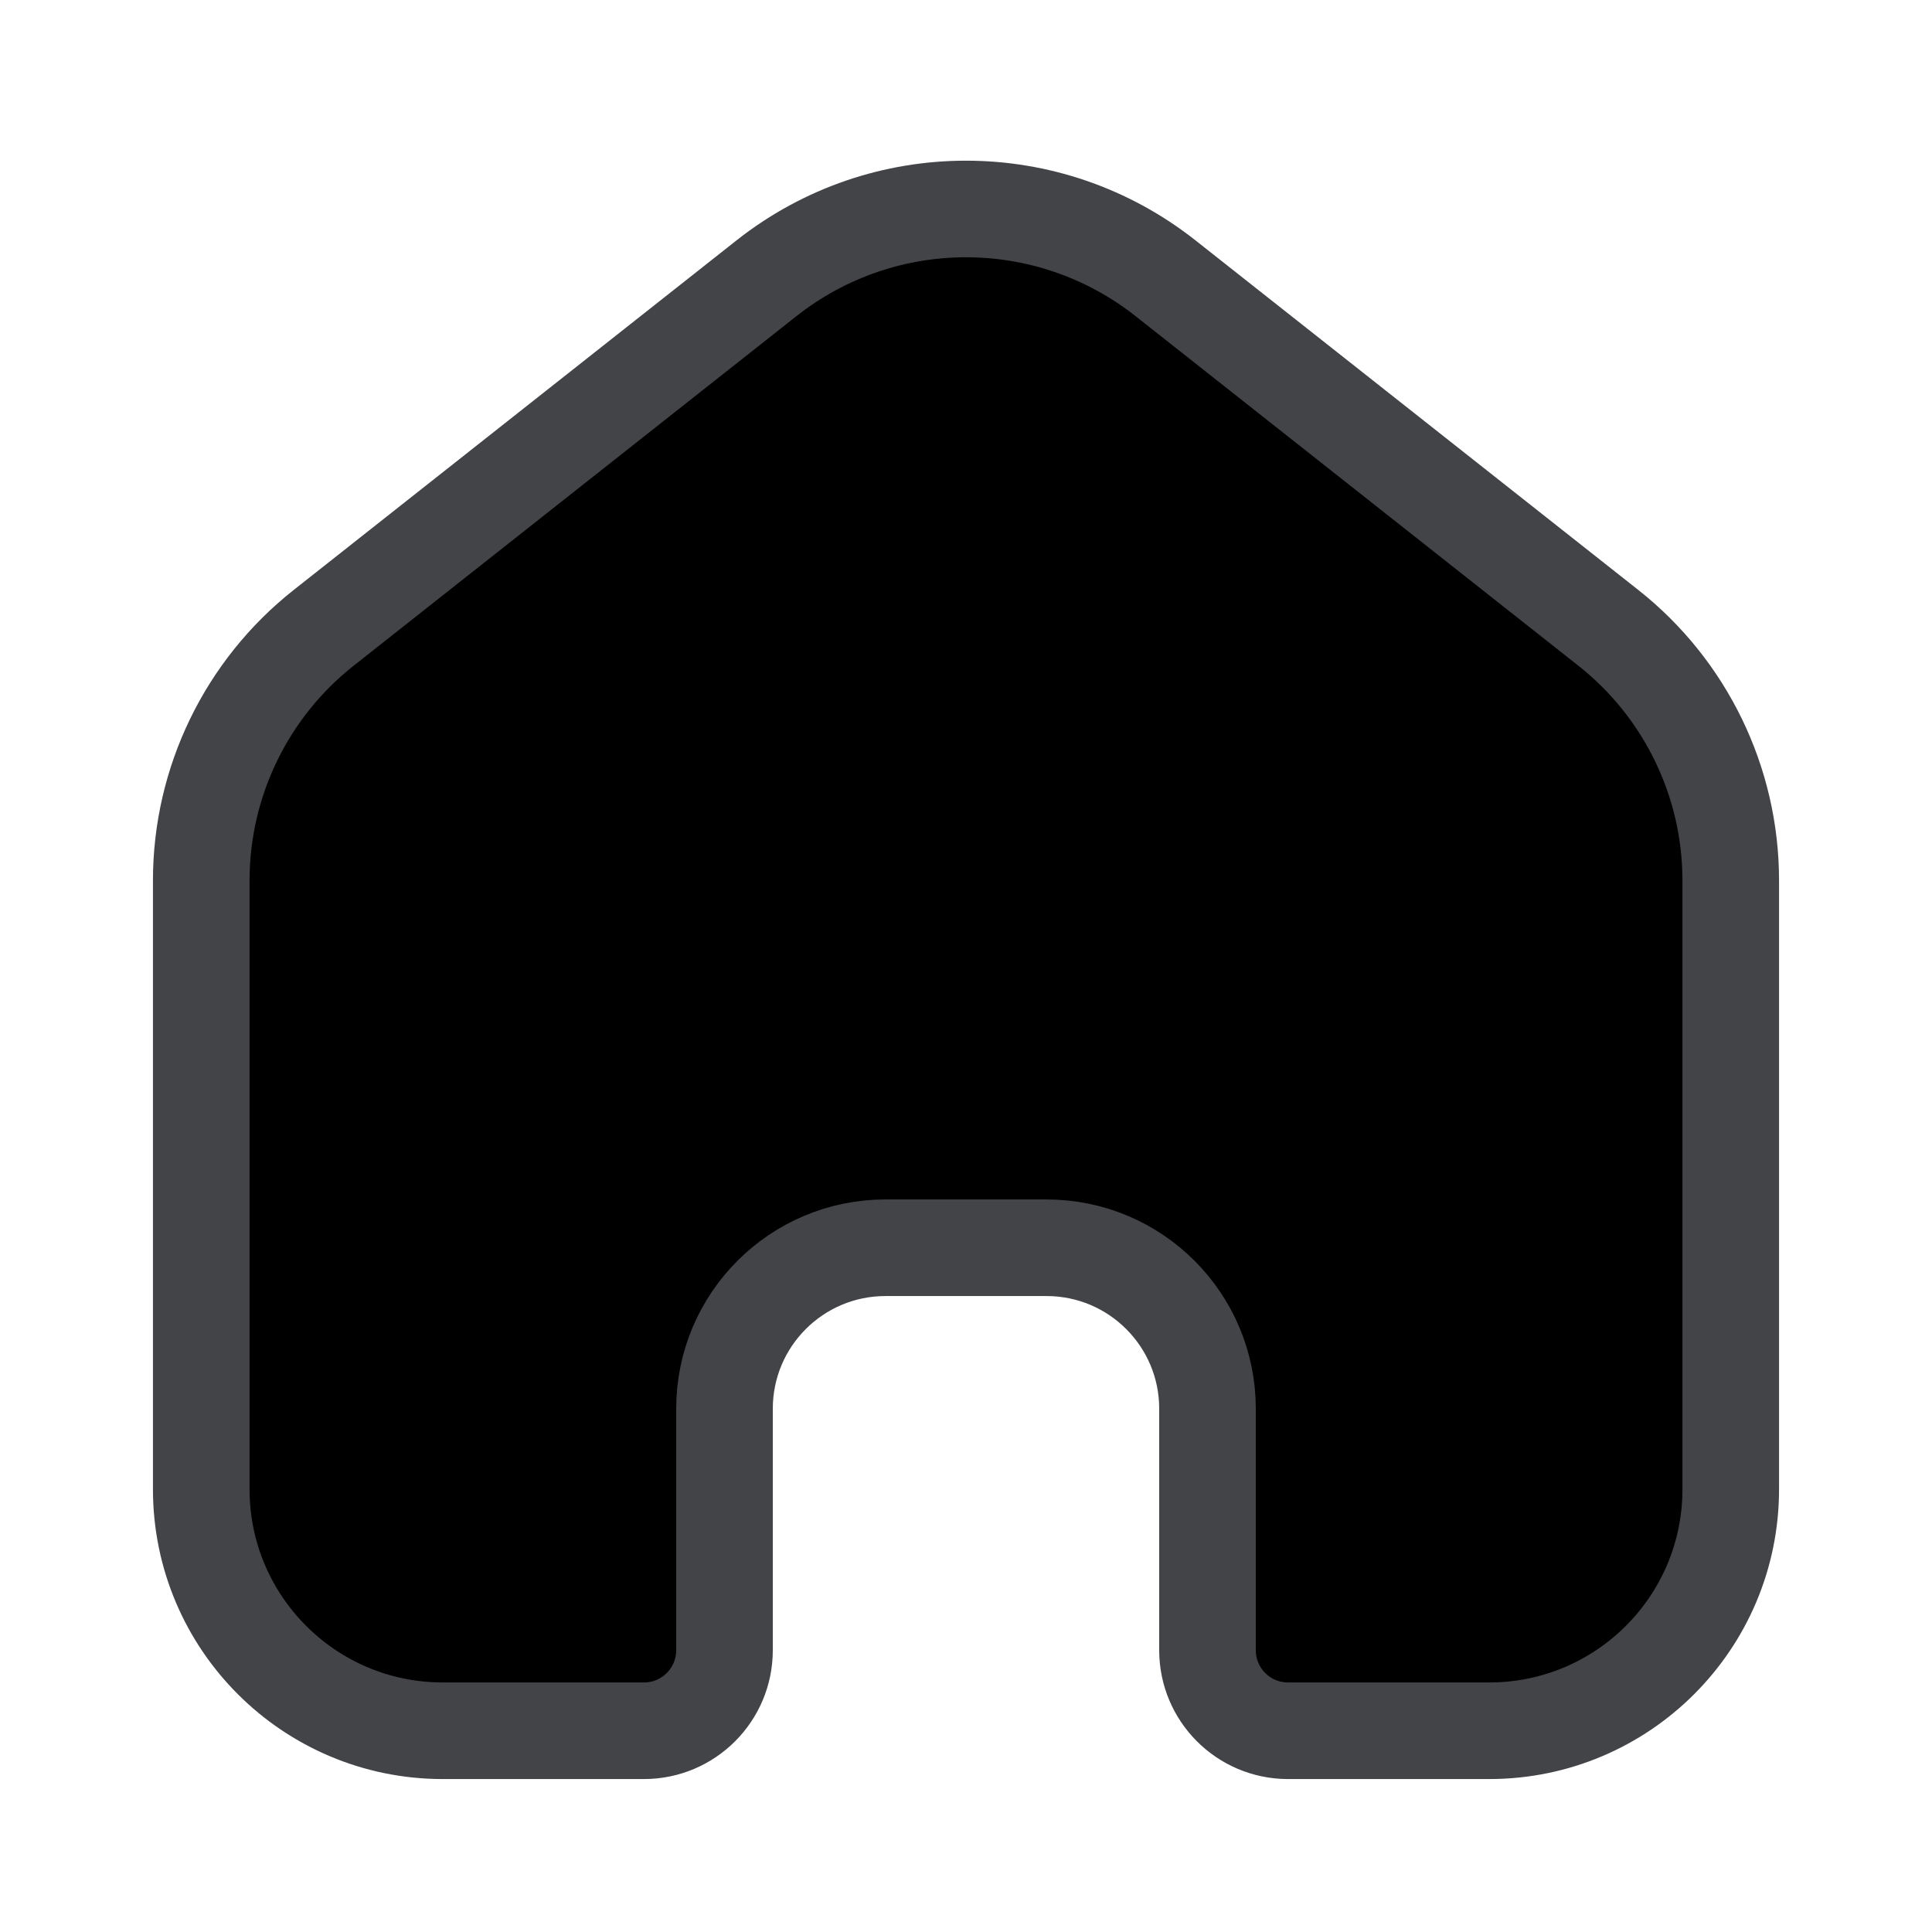
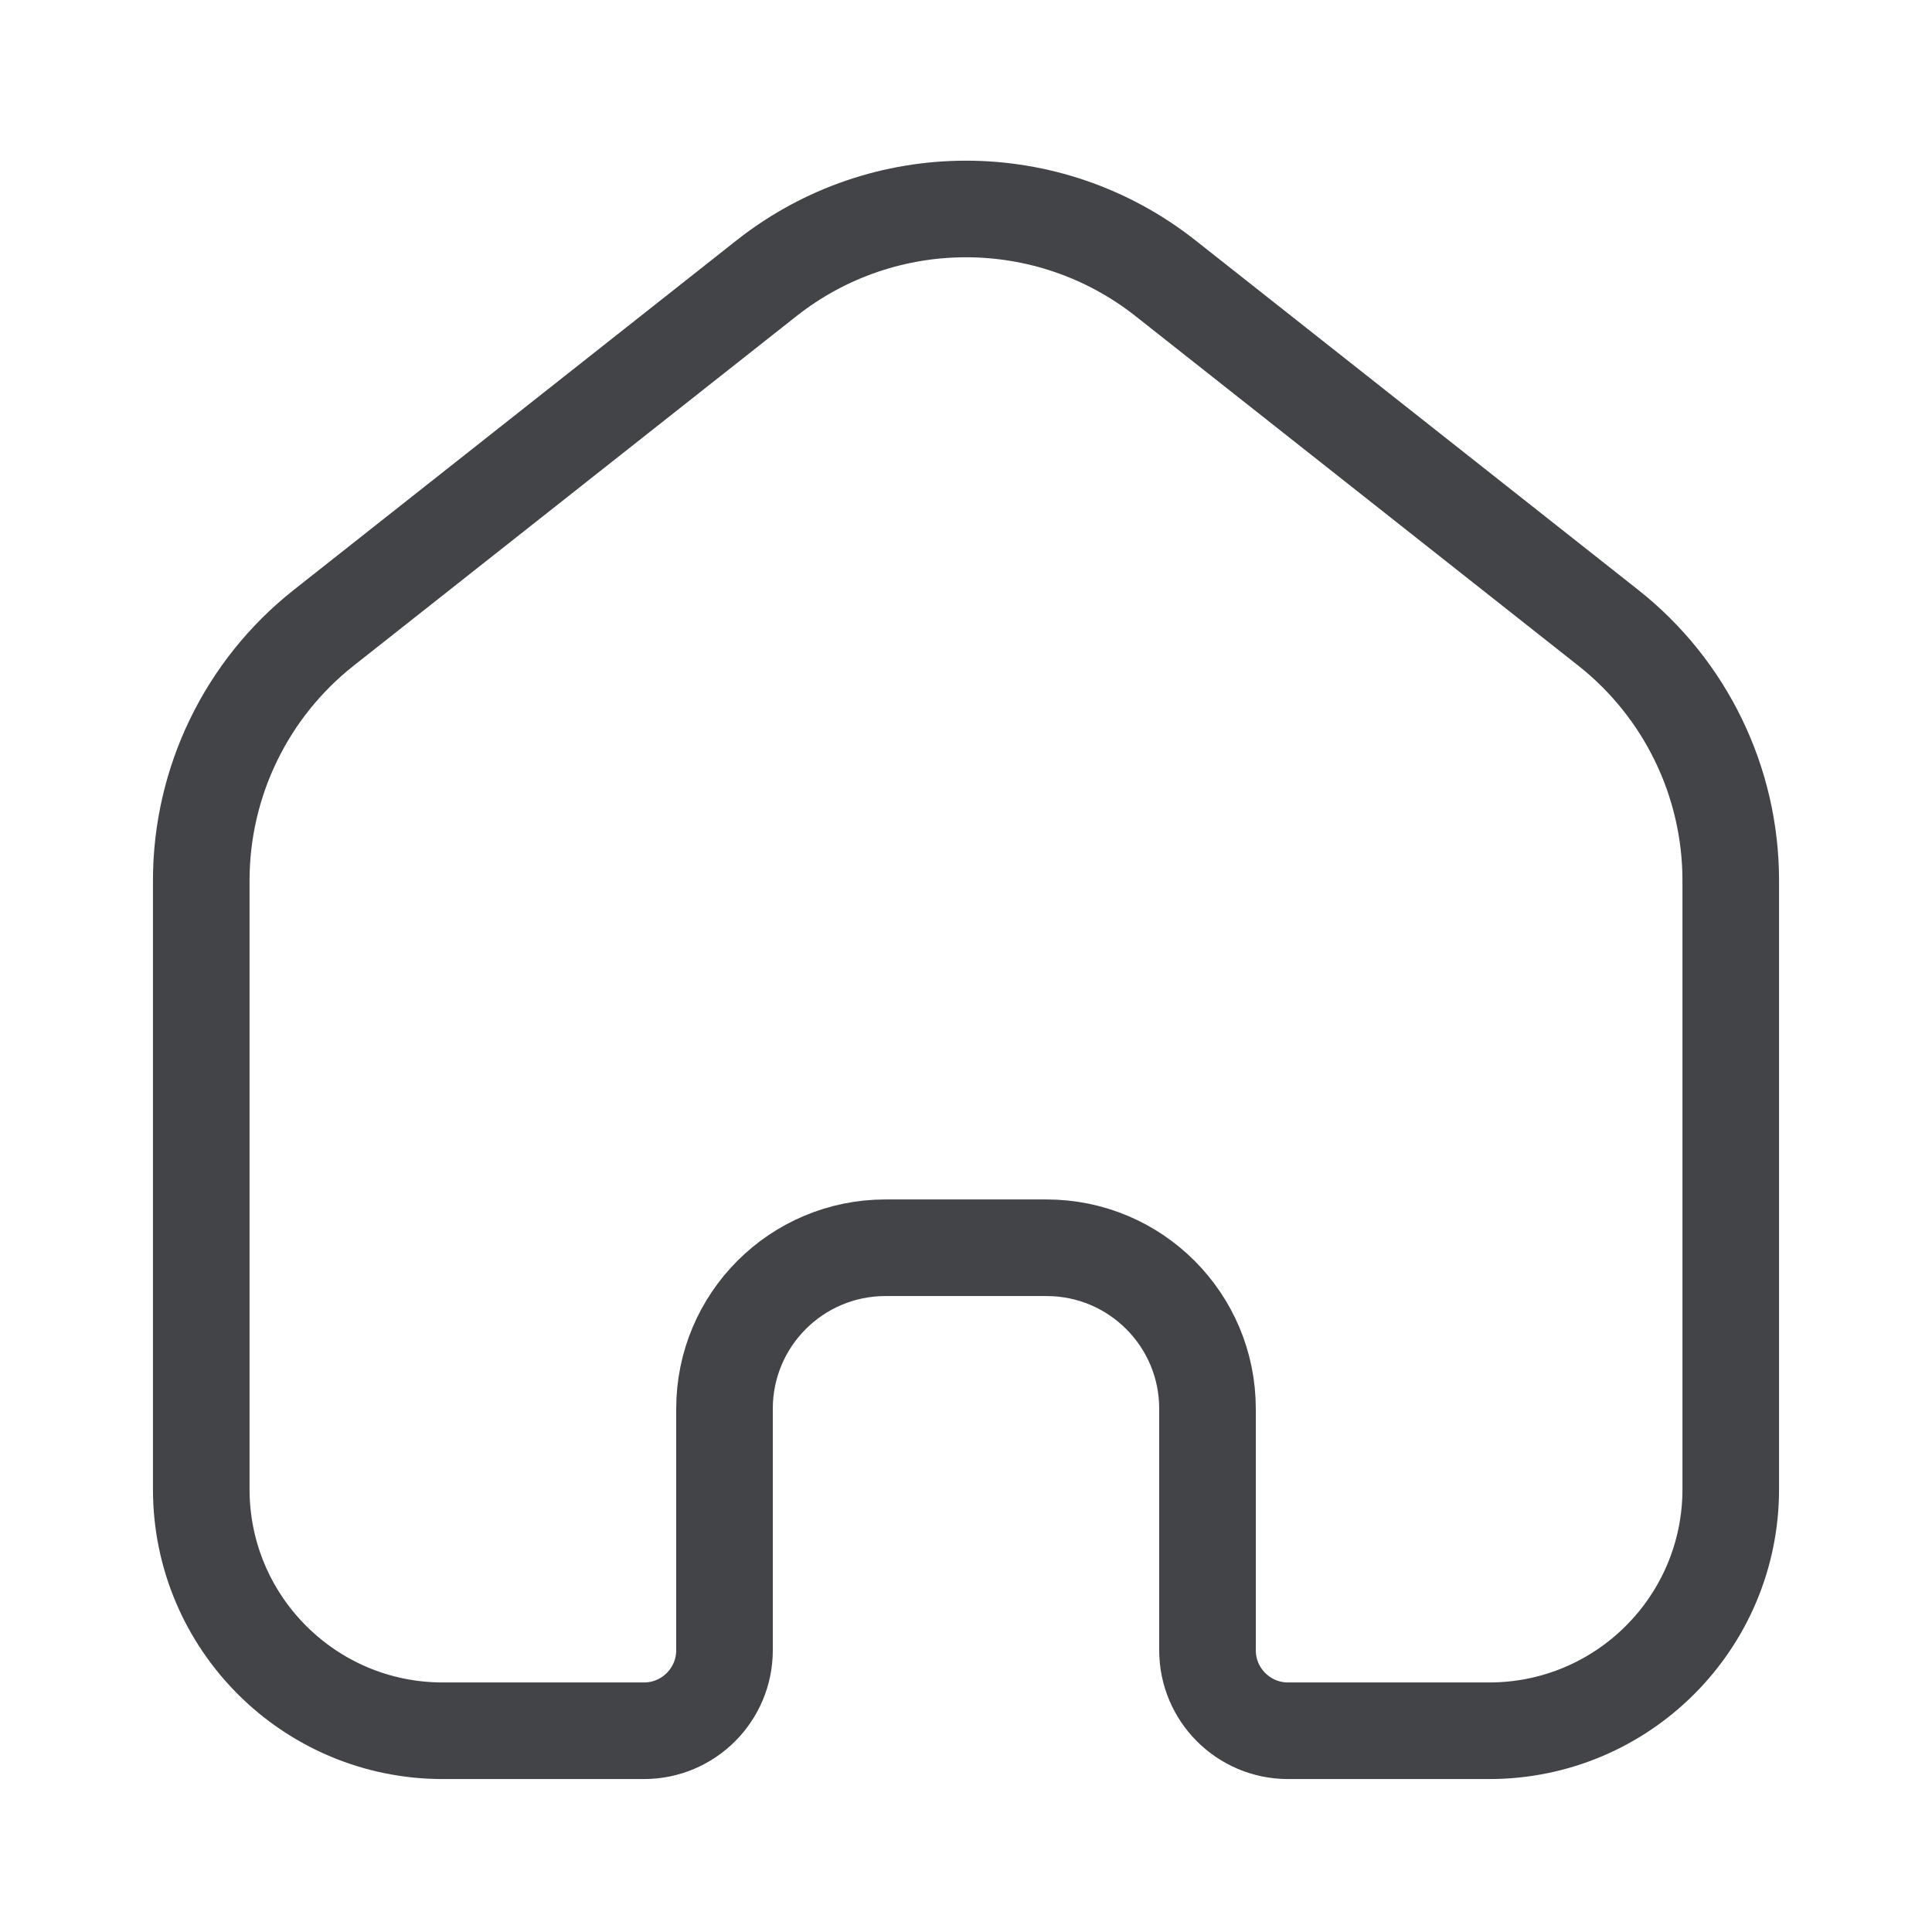
- <svg xmlns="http://www.w3.org/2000/svg" width="24" height="24" viewBox="0 0 24 24" fill="currentColor">
+ <svg xmlns="http://www.w3.org/2000/svg" width="24" height="24" viewBox="0 0 24 24" fill="none">
  <g id="Home">
    <g id="Home_2">
      <path id="Rectangle 74" d="M2.5 10.938C2.5 9.714 3.061 8.557 4.021 7.799L9.521 3.457C10.975 2.309 13.025 2.309 14.479 3.457L19.979 7.799C20.939 8.557 21.5 9.714 21.5 10.938V18.5C21.5 20.157 20.157 21.5 18.5 21.5H16C15.448 21.5 15 21.052 15 20.5V17.5C15 16.395 14.105 15.5 13 15.5H11C9.895 15.5 9 16.395 9 17.5V20.5C9 21.052 8.552 21.5 8 21.5H5.5C3.843 21.5 2.5 20.157 2.5 18.5L2.5 10.938Z" stroke="#434448" stroke-width="1.2" />
    </g>
  </g>
</svg>
